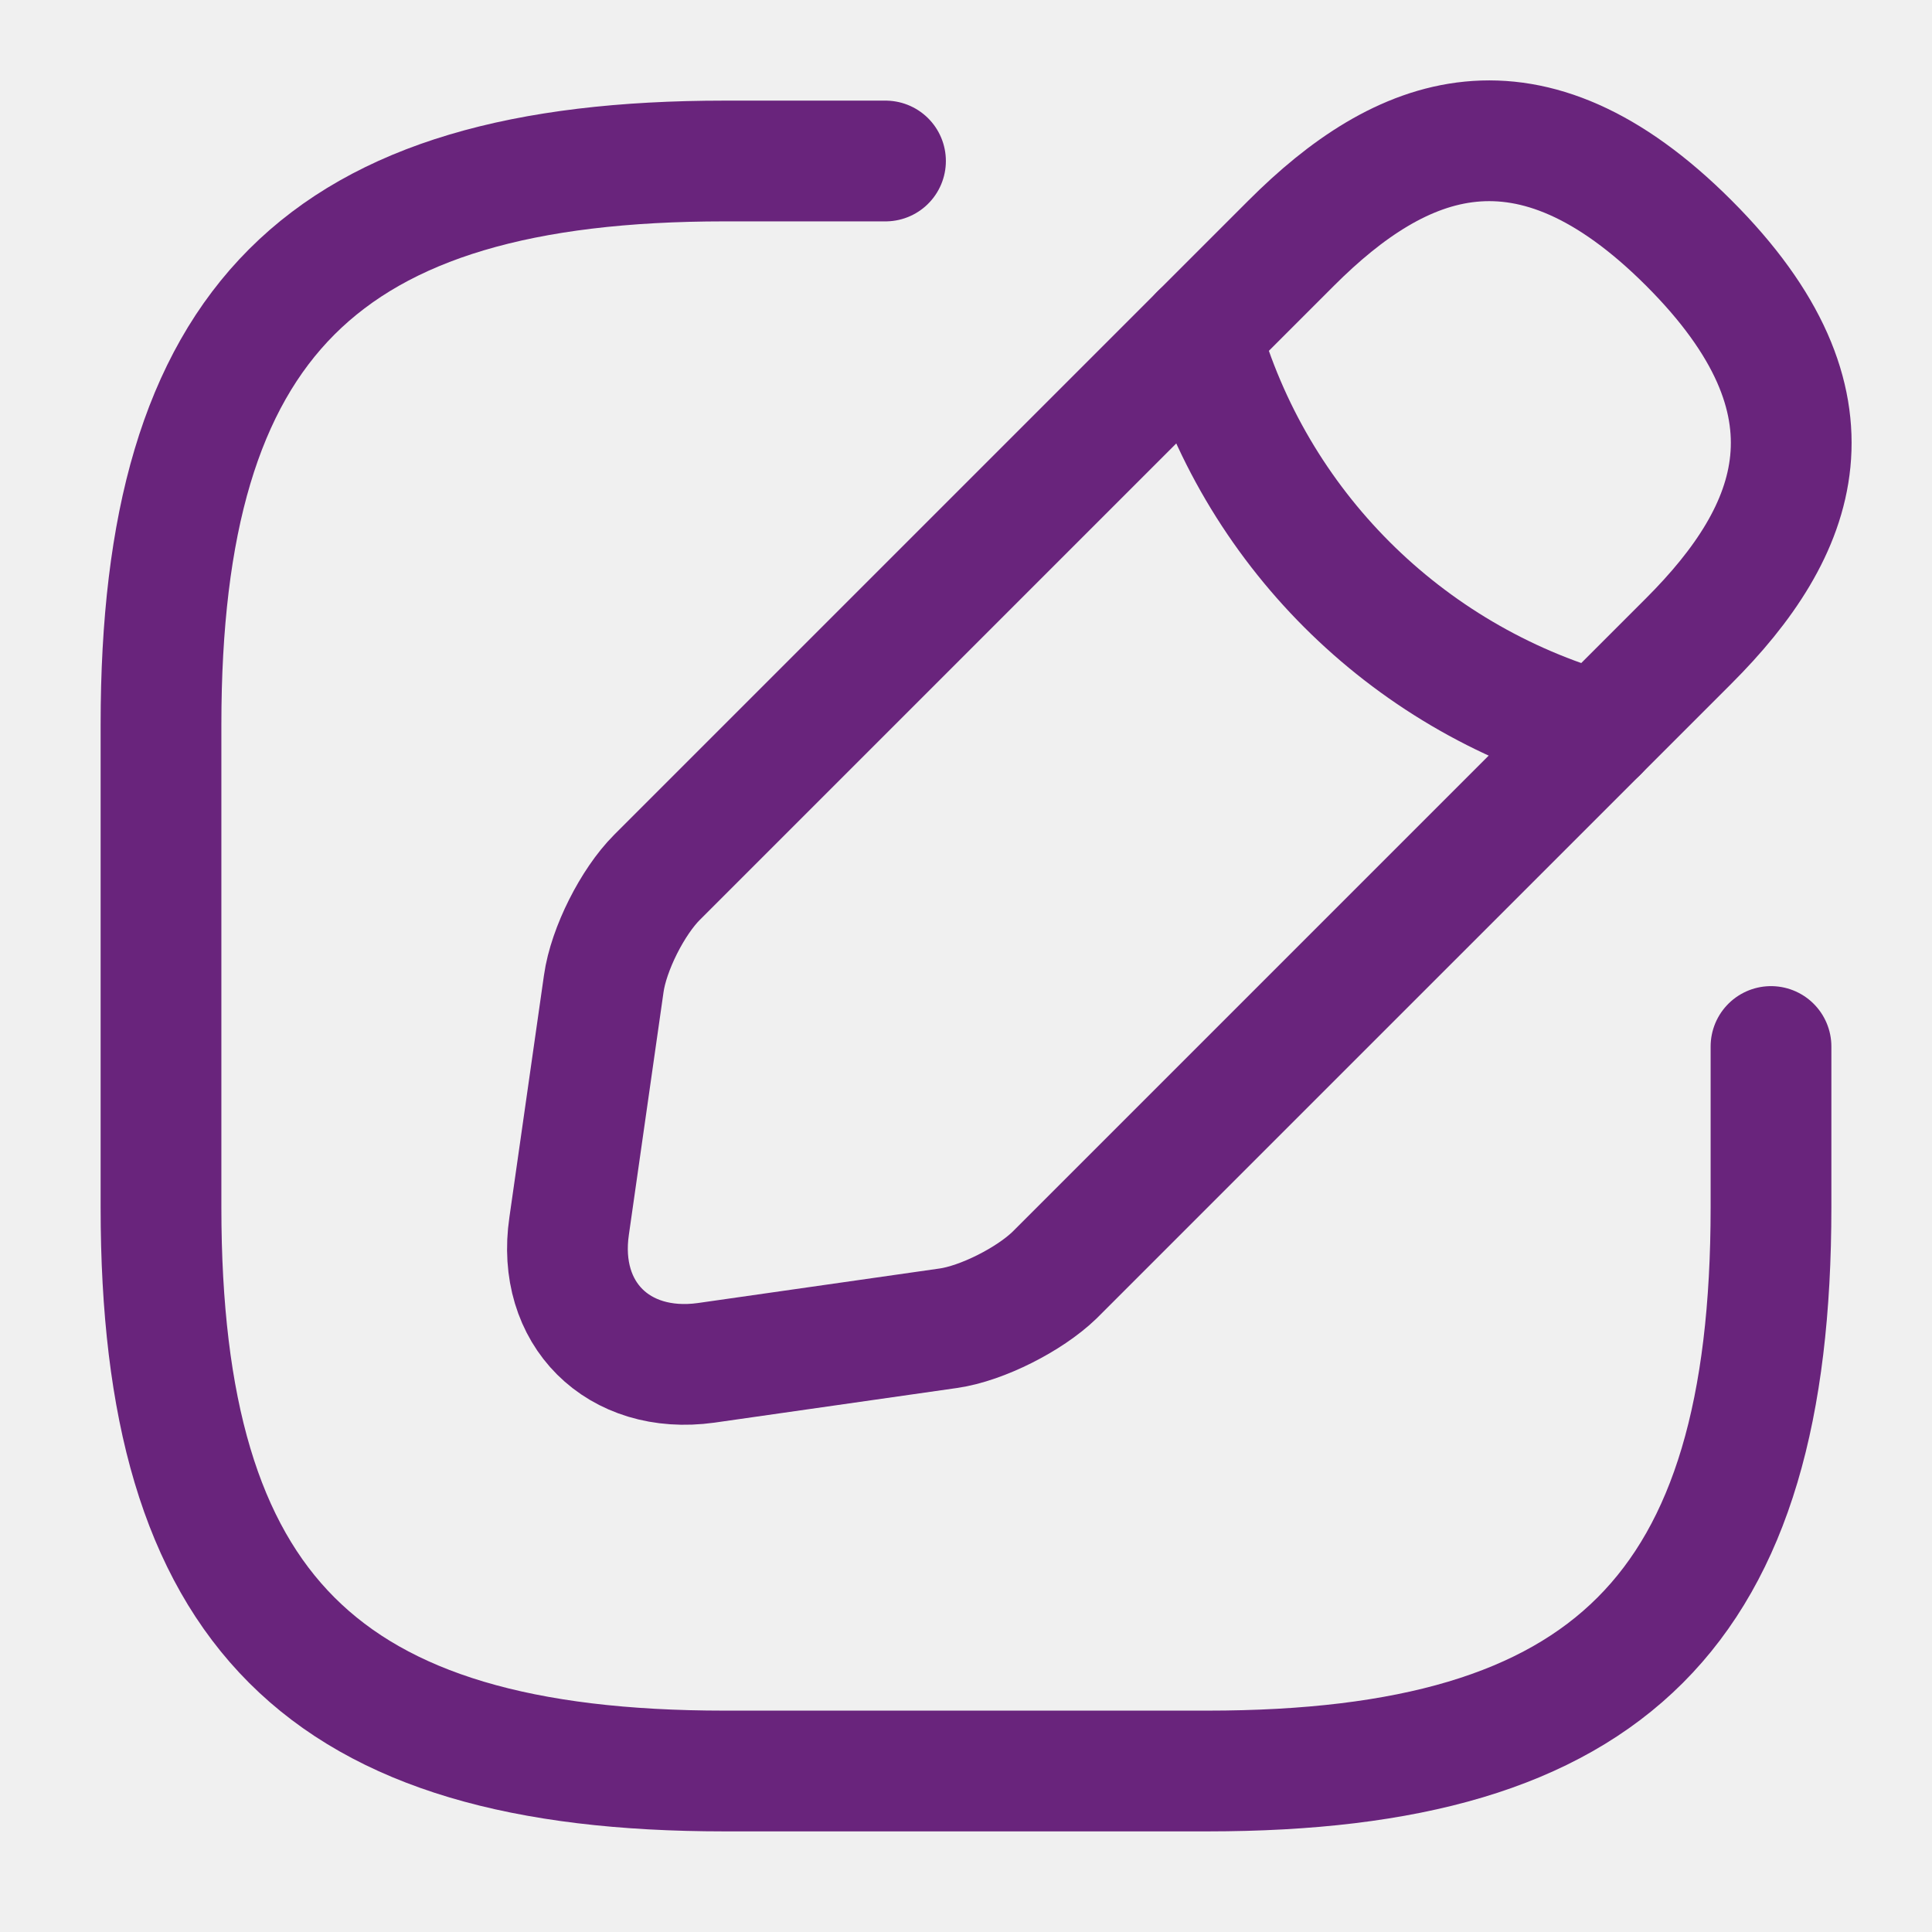
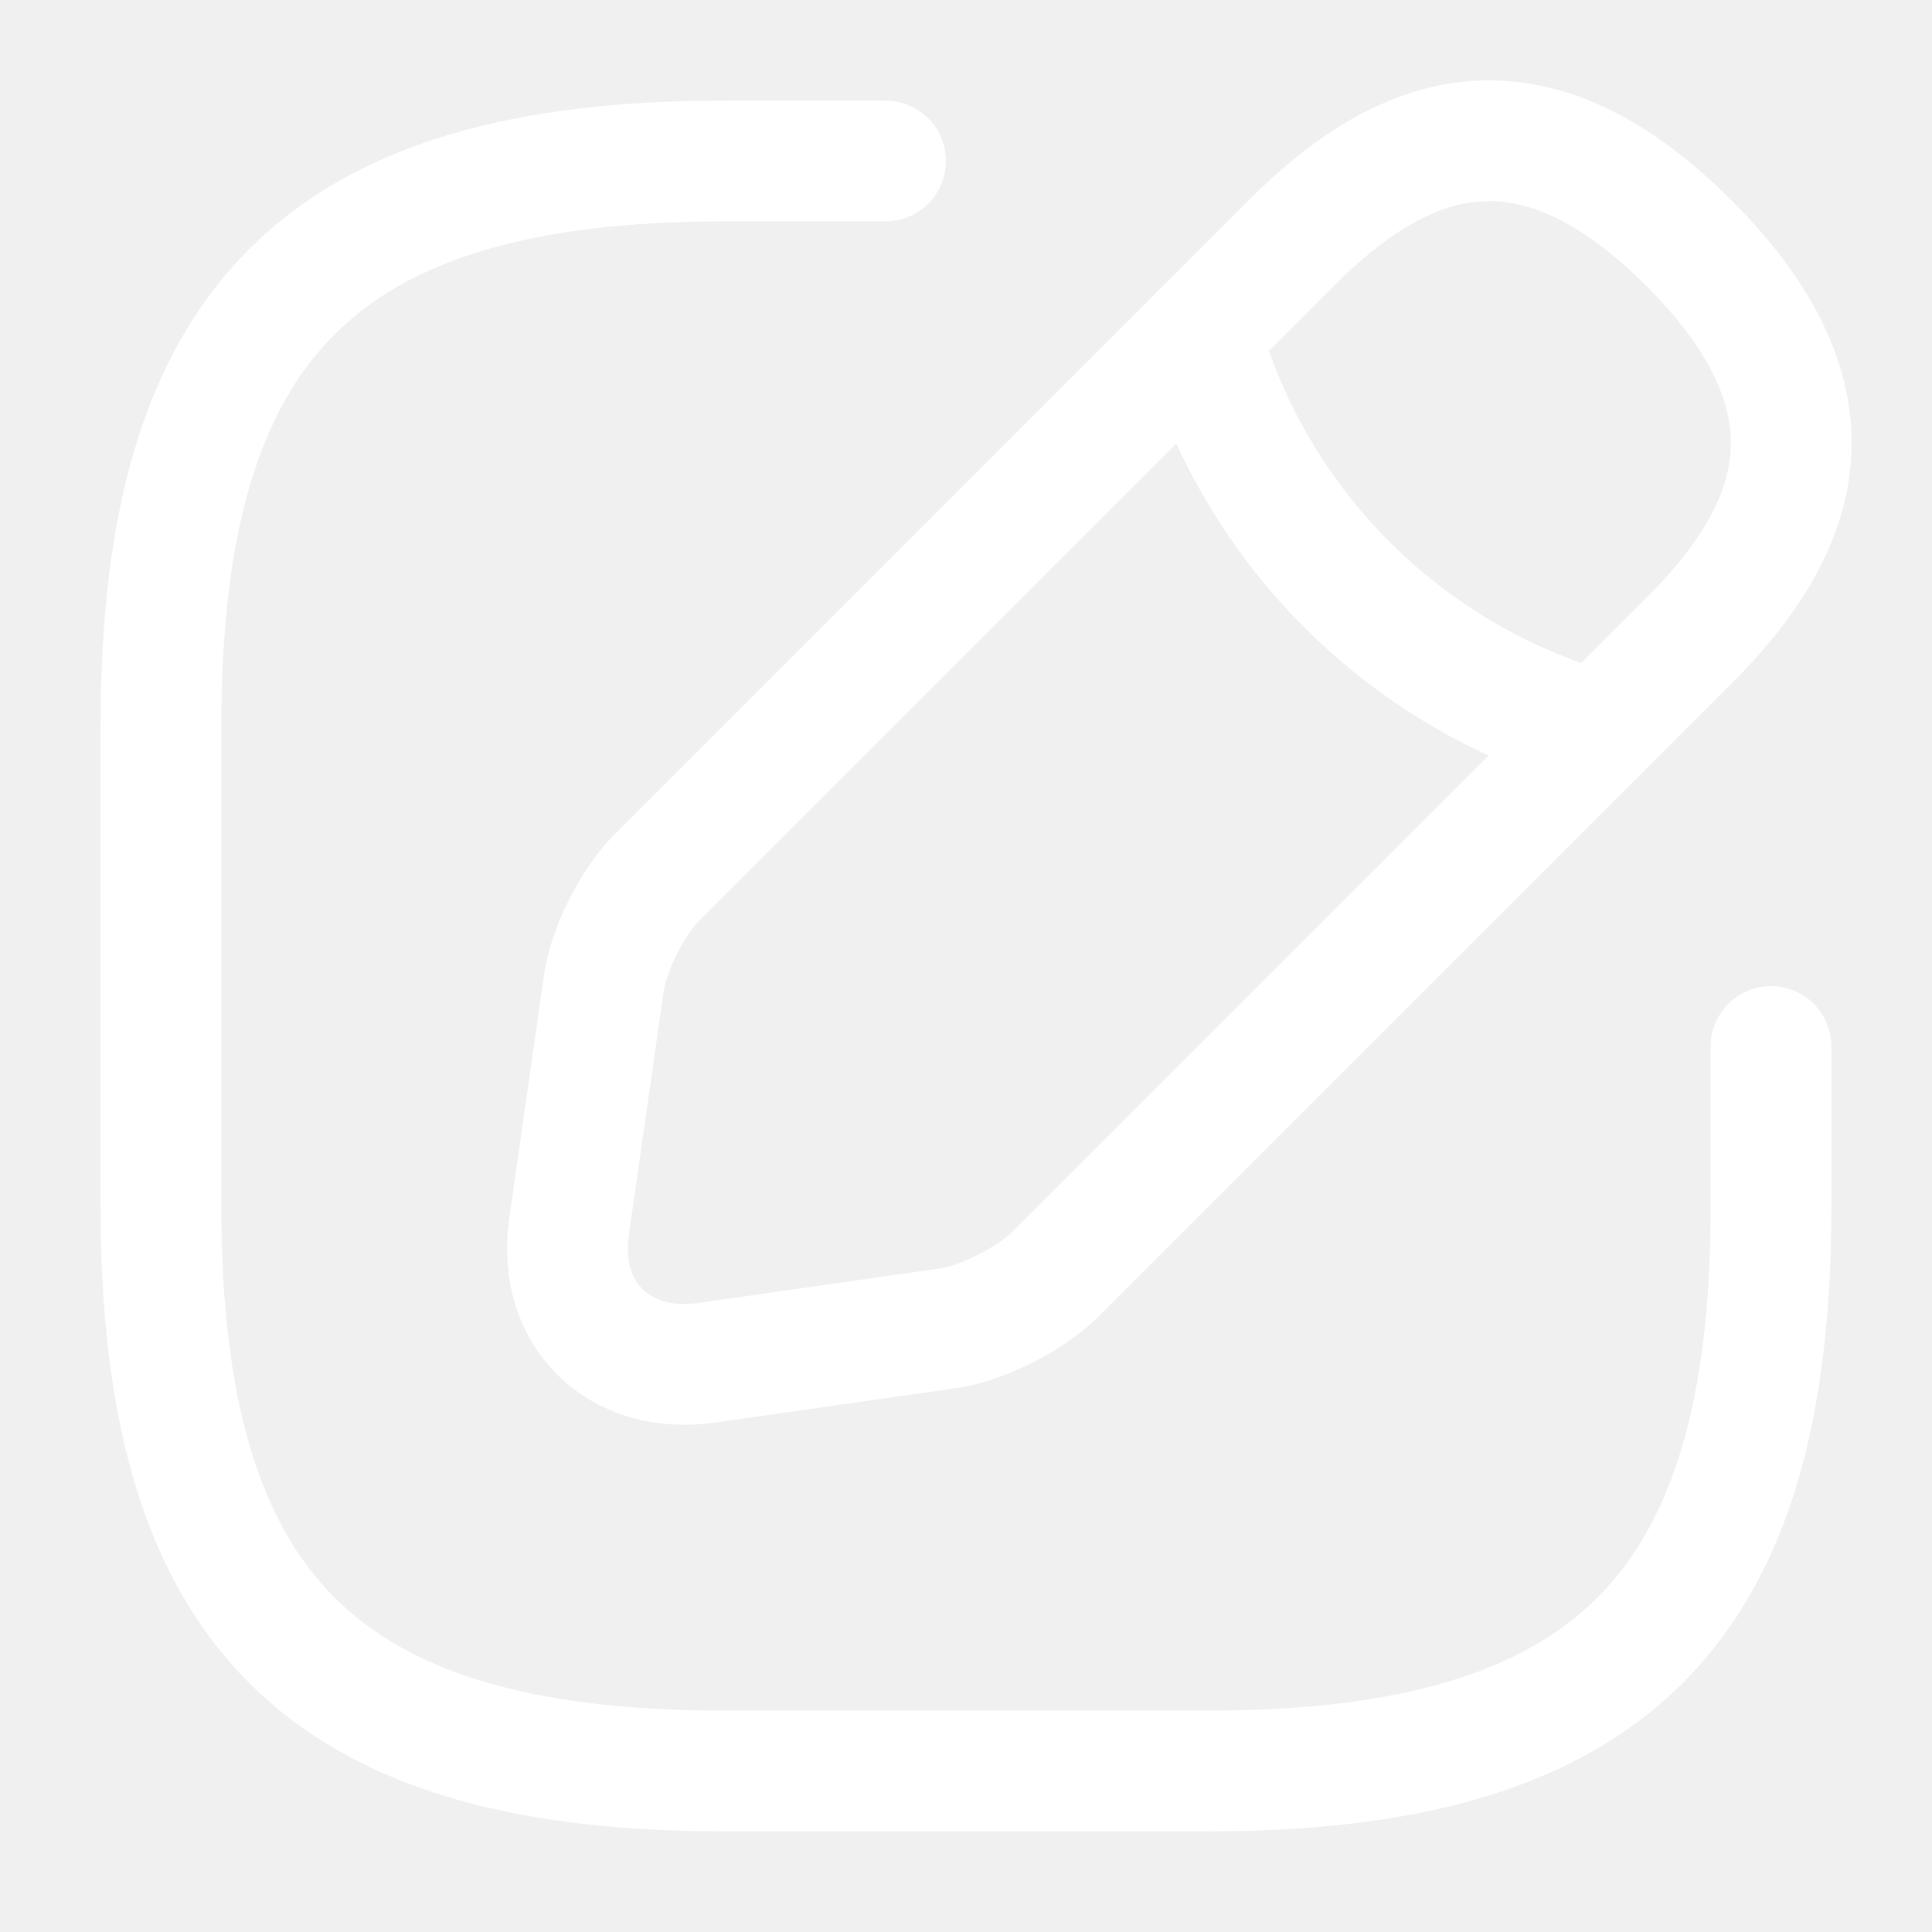
<svg xmlns="http://www.w3.org/2000/svg" width="24" height="24" viewBox="0 0 24 24" fill="none">
-   <path d="M11 2H9C4 2 2 4 2 9V15C2 20 4 22 9 22H15C20 22 22 20 22 15V13" stroke="#69247C" stroke-width="1.5" stroke-linecap="round" stroke-linejoin="round" />
-   <path d="M16.04 3.02L8.16 10.9C7.86 11.2 7.56 11.79 7.5 12.22L7.07 15.23C6.91 16.32 7.68 17.08 8.77 16.93L11.78 16.5C12.2 16.44 12.79 16.14 13.1 15.84L20.98 7.96C22.34 6.6 22.98 5.02 20.98 3.02C18.98 1.02 17.4 1.66 16.04 3.02Z" stroke="#69247C" stroke-width="1.5" stroke-miterlimit="10" stroke-linecap="round" stroke-linejoin="round" />
-   <path d="M14.91 4.15C15.58 6.54 17.45 8.41 19.85 9.09" stroke="#69247C" stroke-width="1.5" stroke-miterlimit="10" stroke-linecap="round" stroke-linejoin="round" />
+   <path d="M11 2H9C4 2 2 4 2 9V15C2 20 4 22 9 22H15C20 22 22 20 22 15V13" stroke="#fff" stroke-width="1.5" stroke-linecap="round" stroke-linejoin="round" />
+   <path d="M16.04 3.02L8.16 10.9C7.86 11.2 7.56 11.79 7.5 12.22L7.07 15.23C6.91 16.32 7.68 17.08 8.77 16.93L11.78 16.5C12.2 16.44 12.79 16.14 13.1 15.84L20.98 7.96C22.34 6.6 22.98 5.02 20.98 3.02C18.98 1.02 17.4 1.66 16.04 3.02Z" stroke="#fff" stroke-width="1.5" stroke-miterlimit="10" stroke-linecap="round" stroke-linejoin="round" />
+   <path d="M14.91 4.15C15.58 6.54 17.45 8.41 19.85 9.09" stroke="#fff" stroke-width="1.5" stroke-miterlimit="10" stroke-linecap="round" stroke-linejoin="round" />
</svg>
